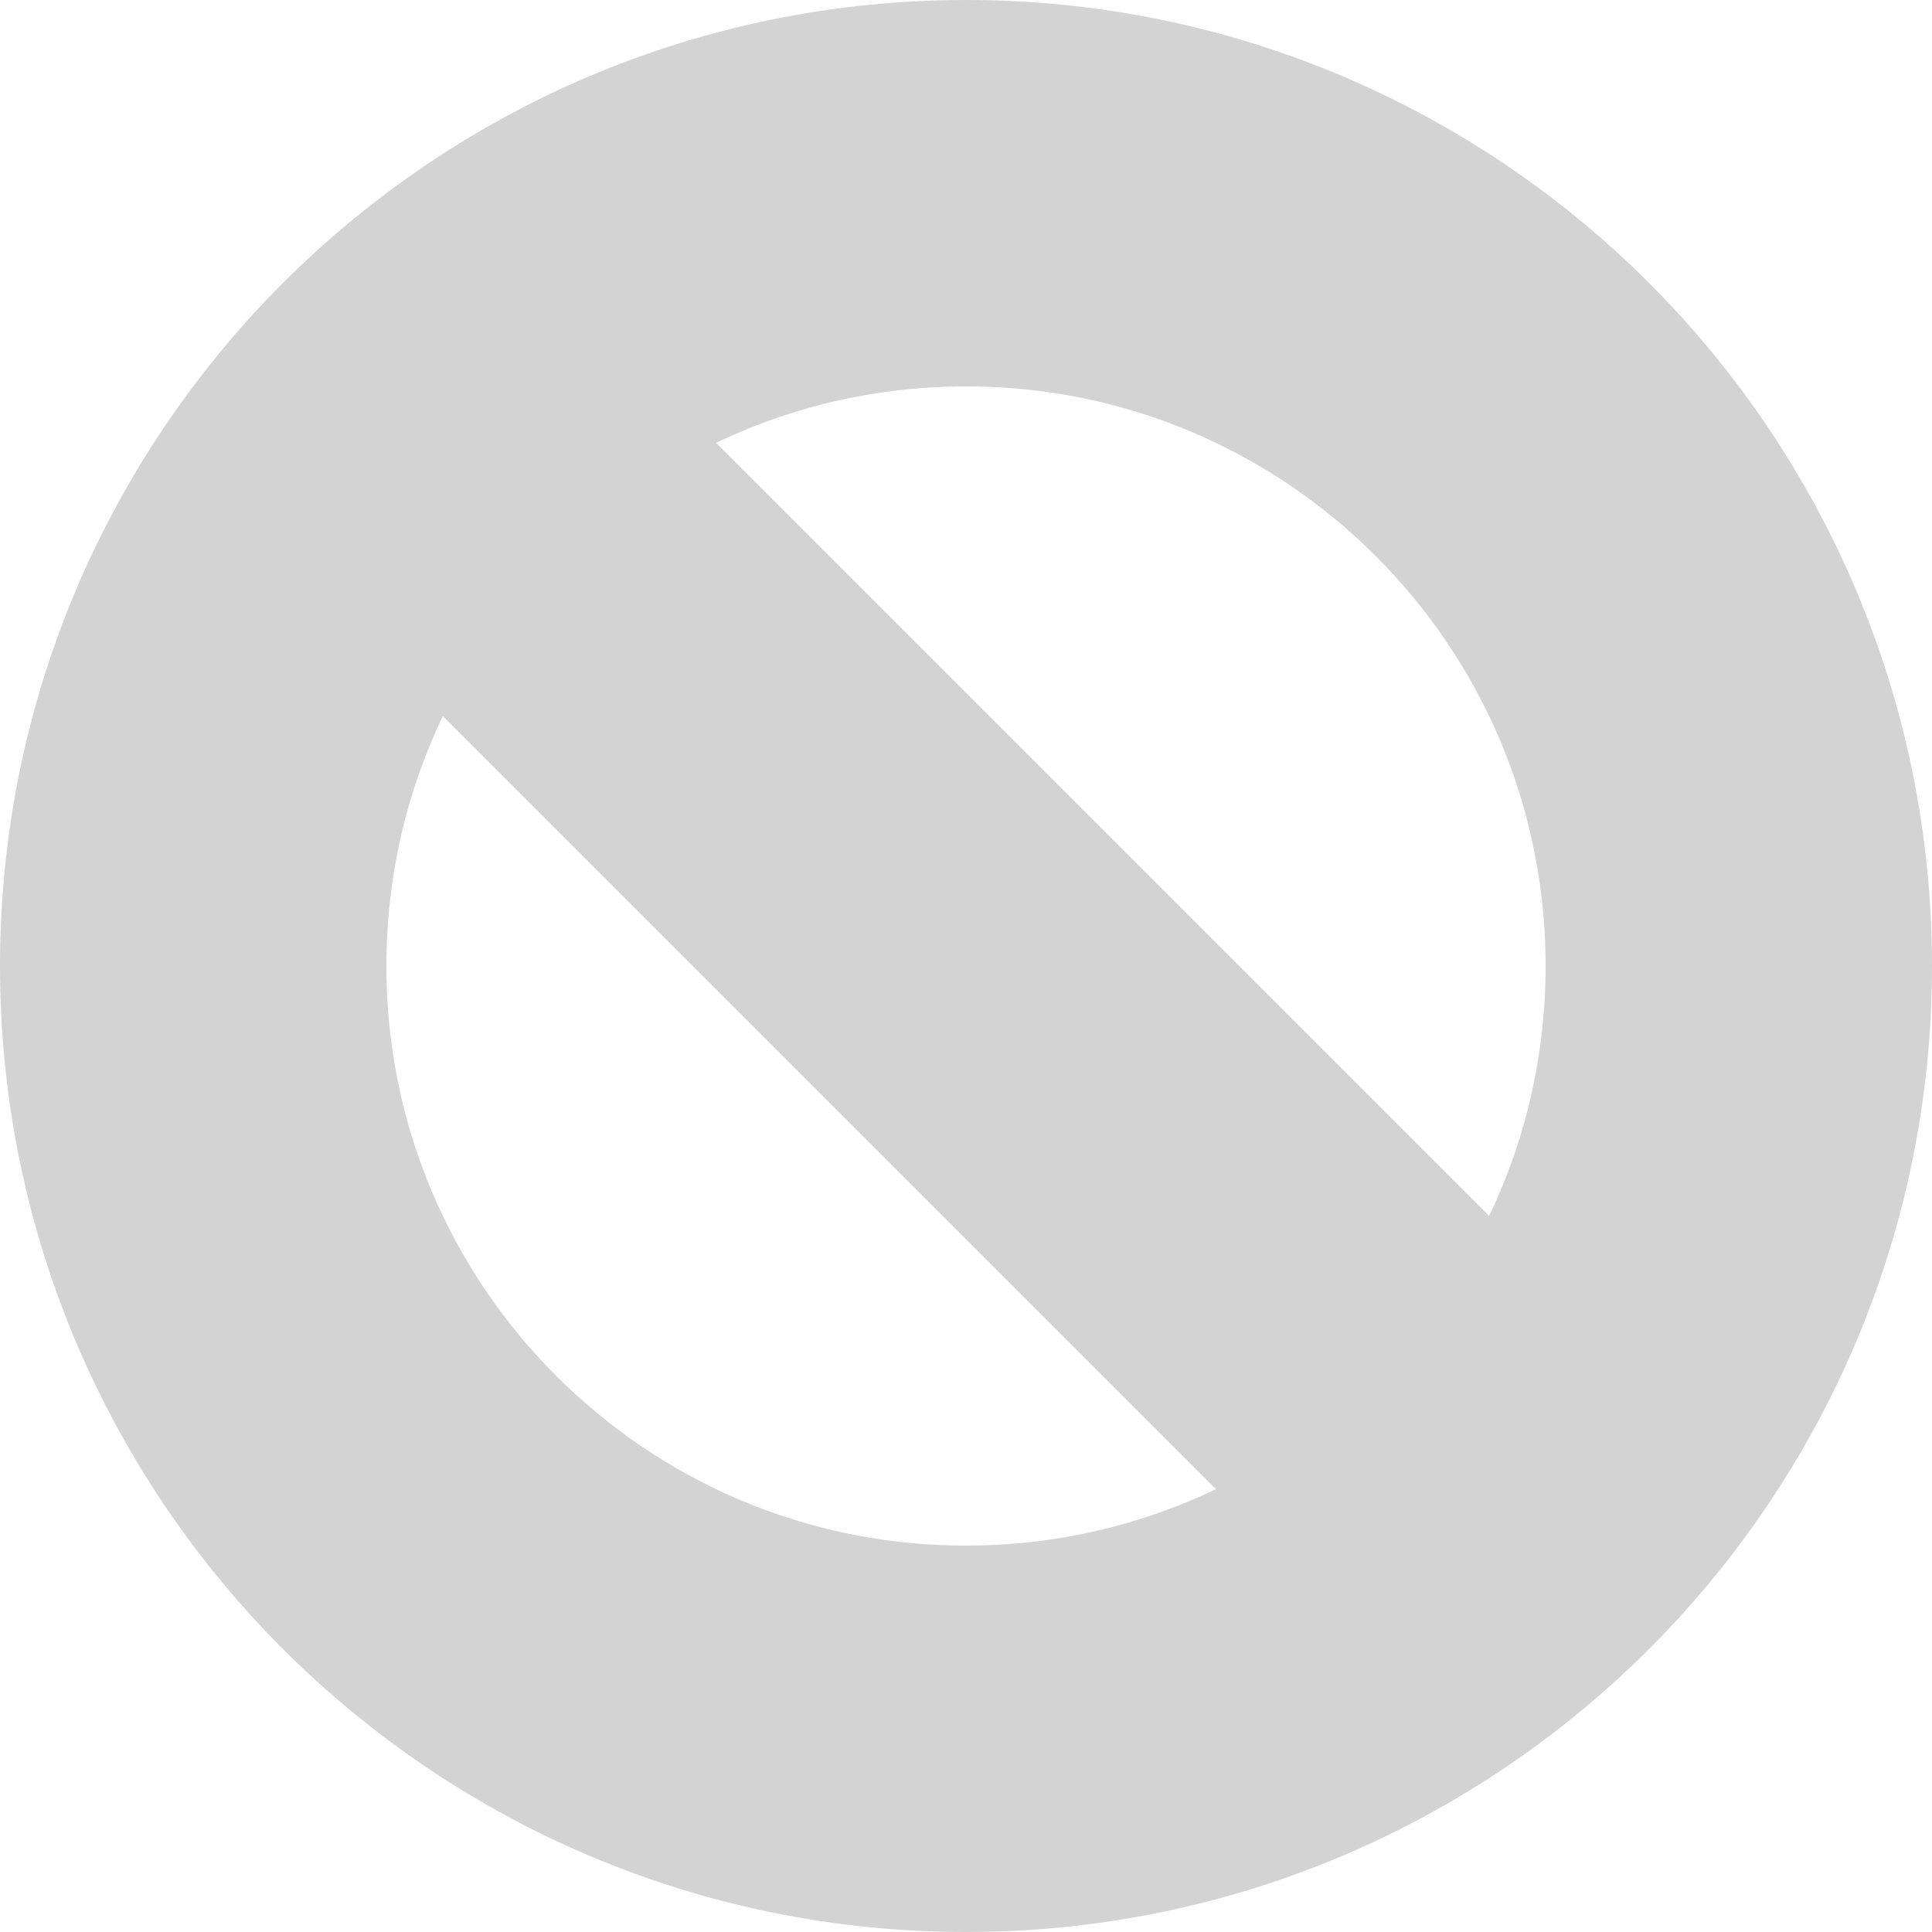
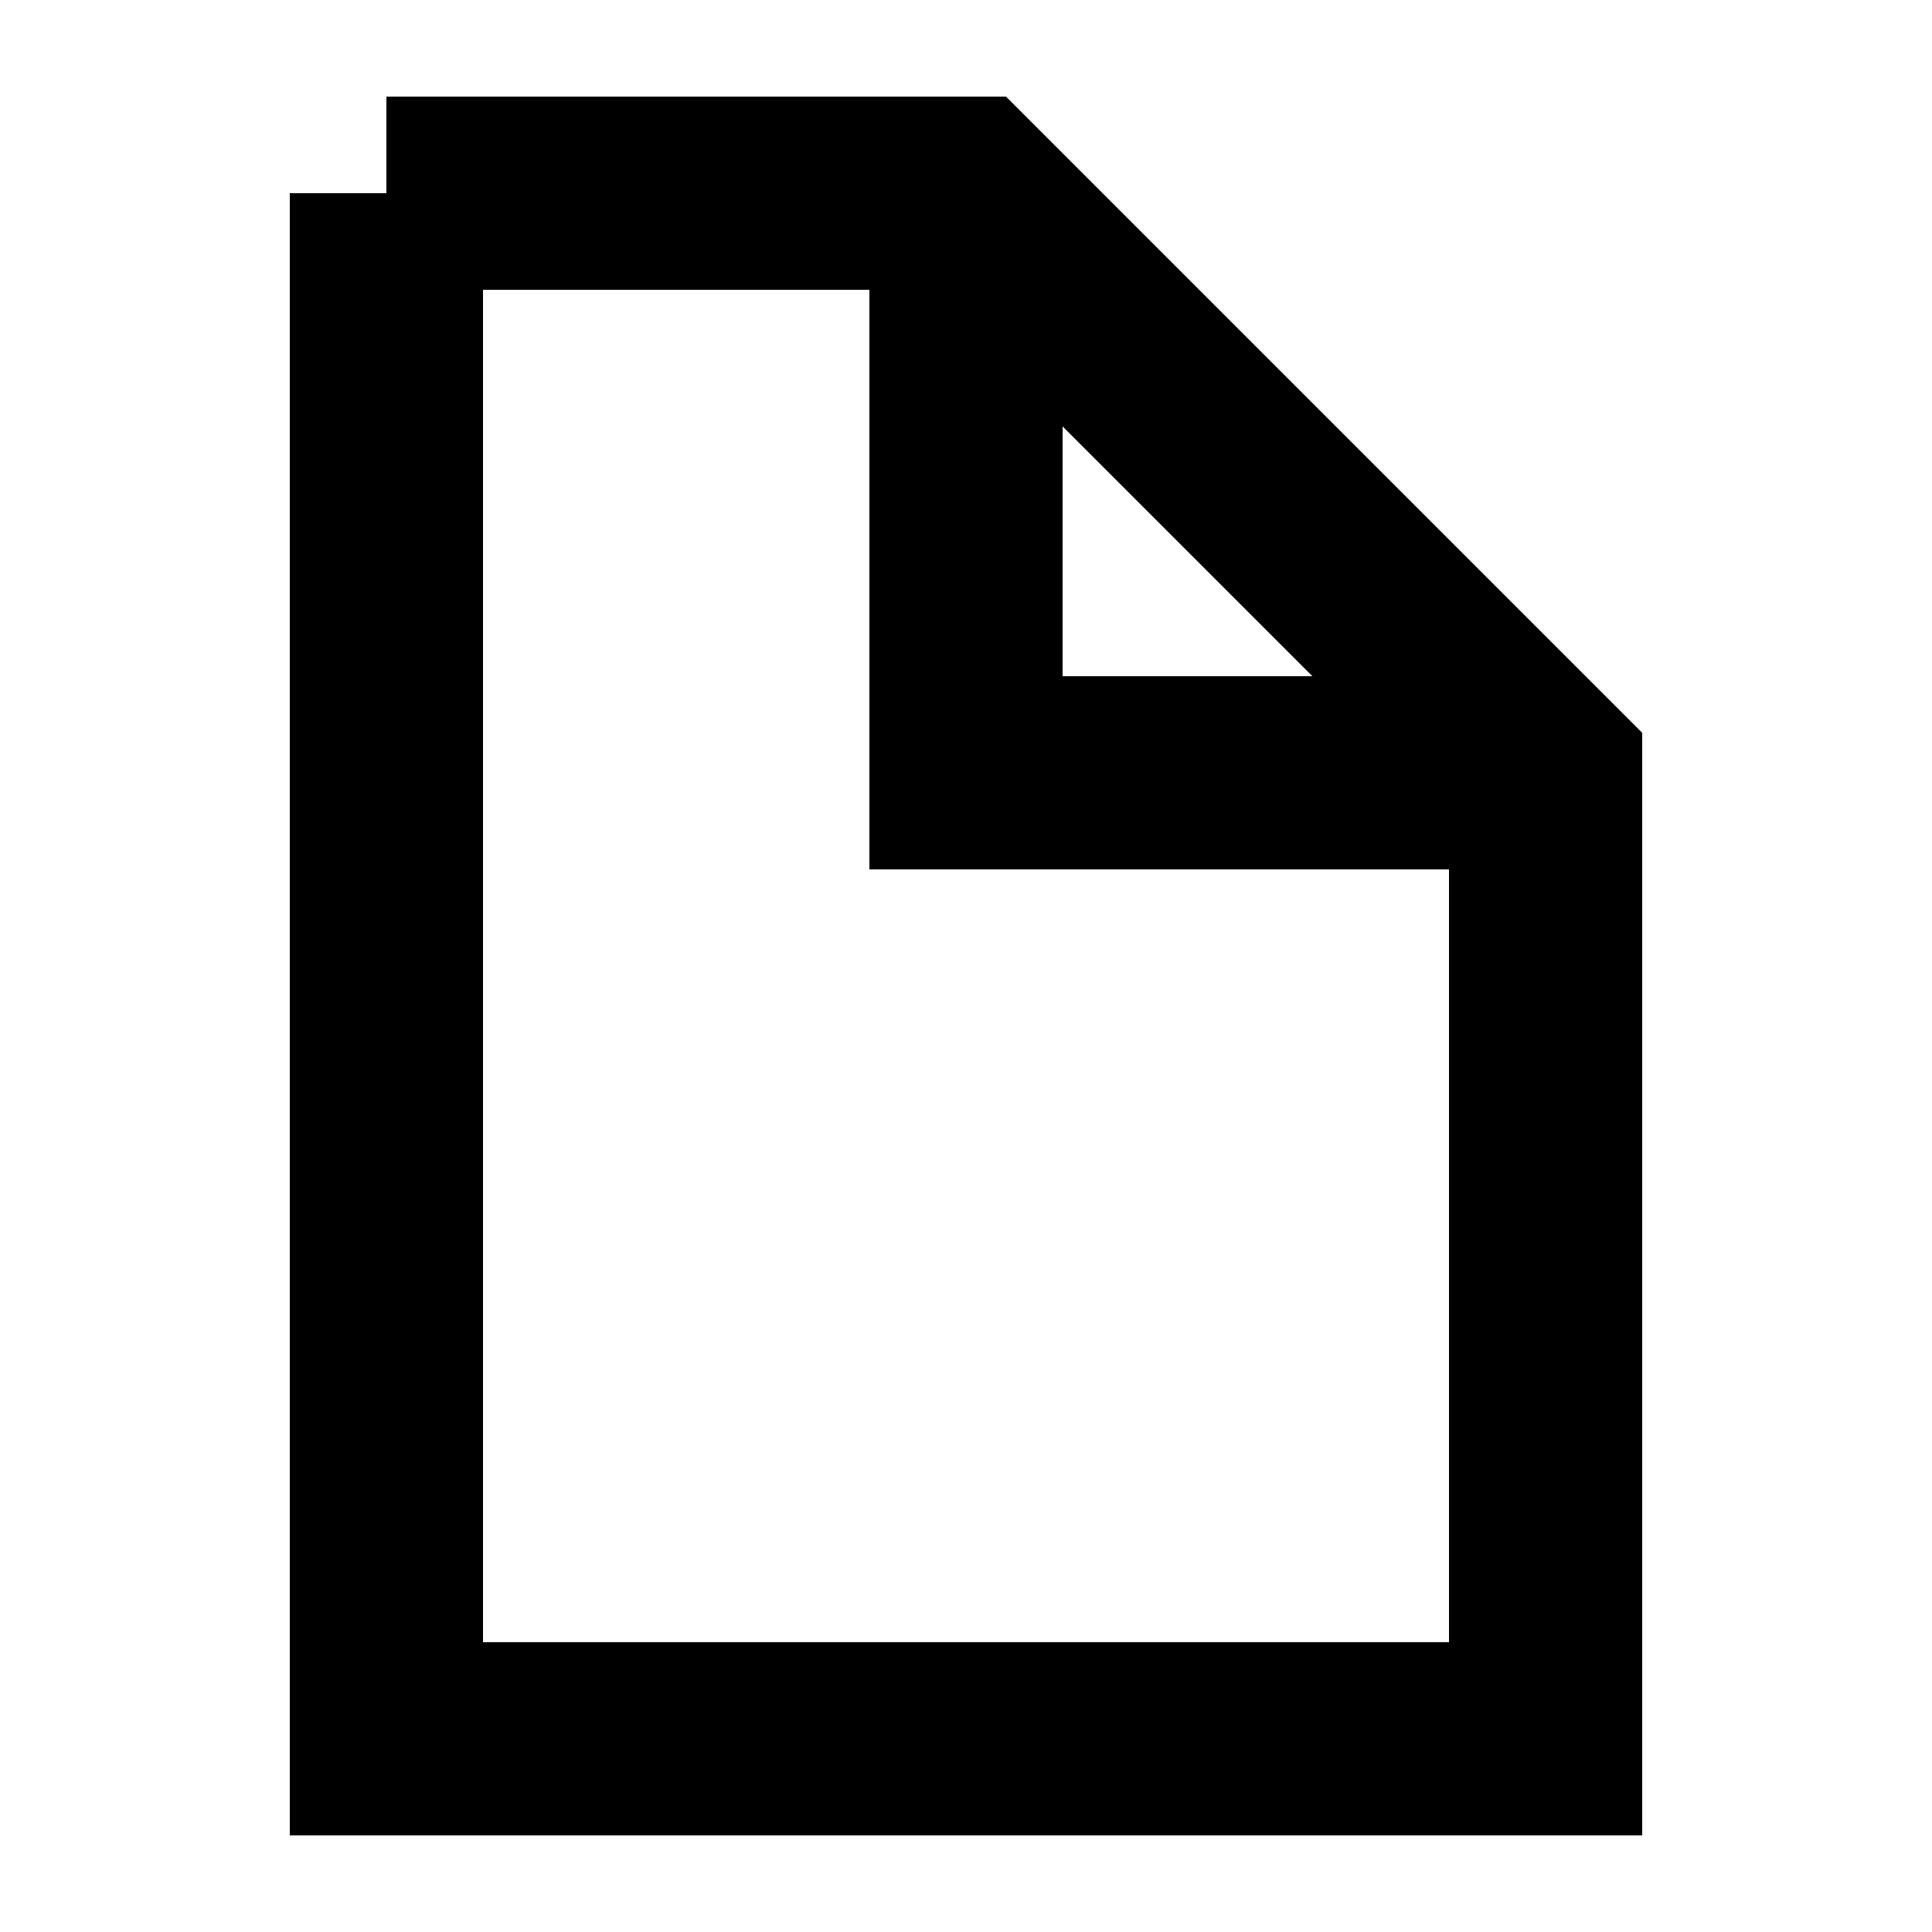
<svg xmlns="http://www.w3.org/2000/svg" viewBox="0 0 10 10">
-   <circle cx="5" cy="5" r="4" stroke="lightgray" stroke-width="2" fill="none" />
-   <line x1="2.5" y1="2.5" x2="7.5" y2="7.5" stroke="lightgray" stroke-width="2" stroke-linecap="round" />
+   <polyline points="2,1 5,1 8,4 8,9 2,9 2,1" fill="none" stroke="black" />
+   <polyline points="5,1 5,4 8,4" fill="none" stroke="black" />
</svg>
